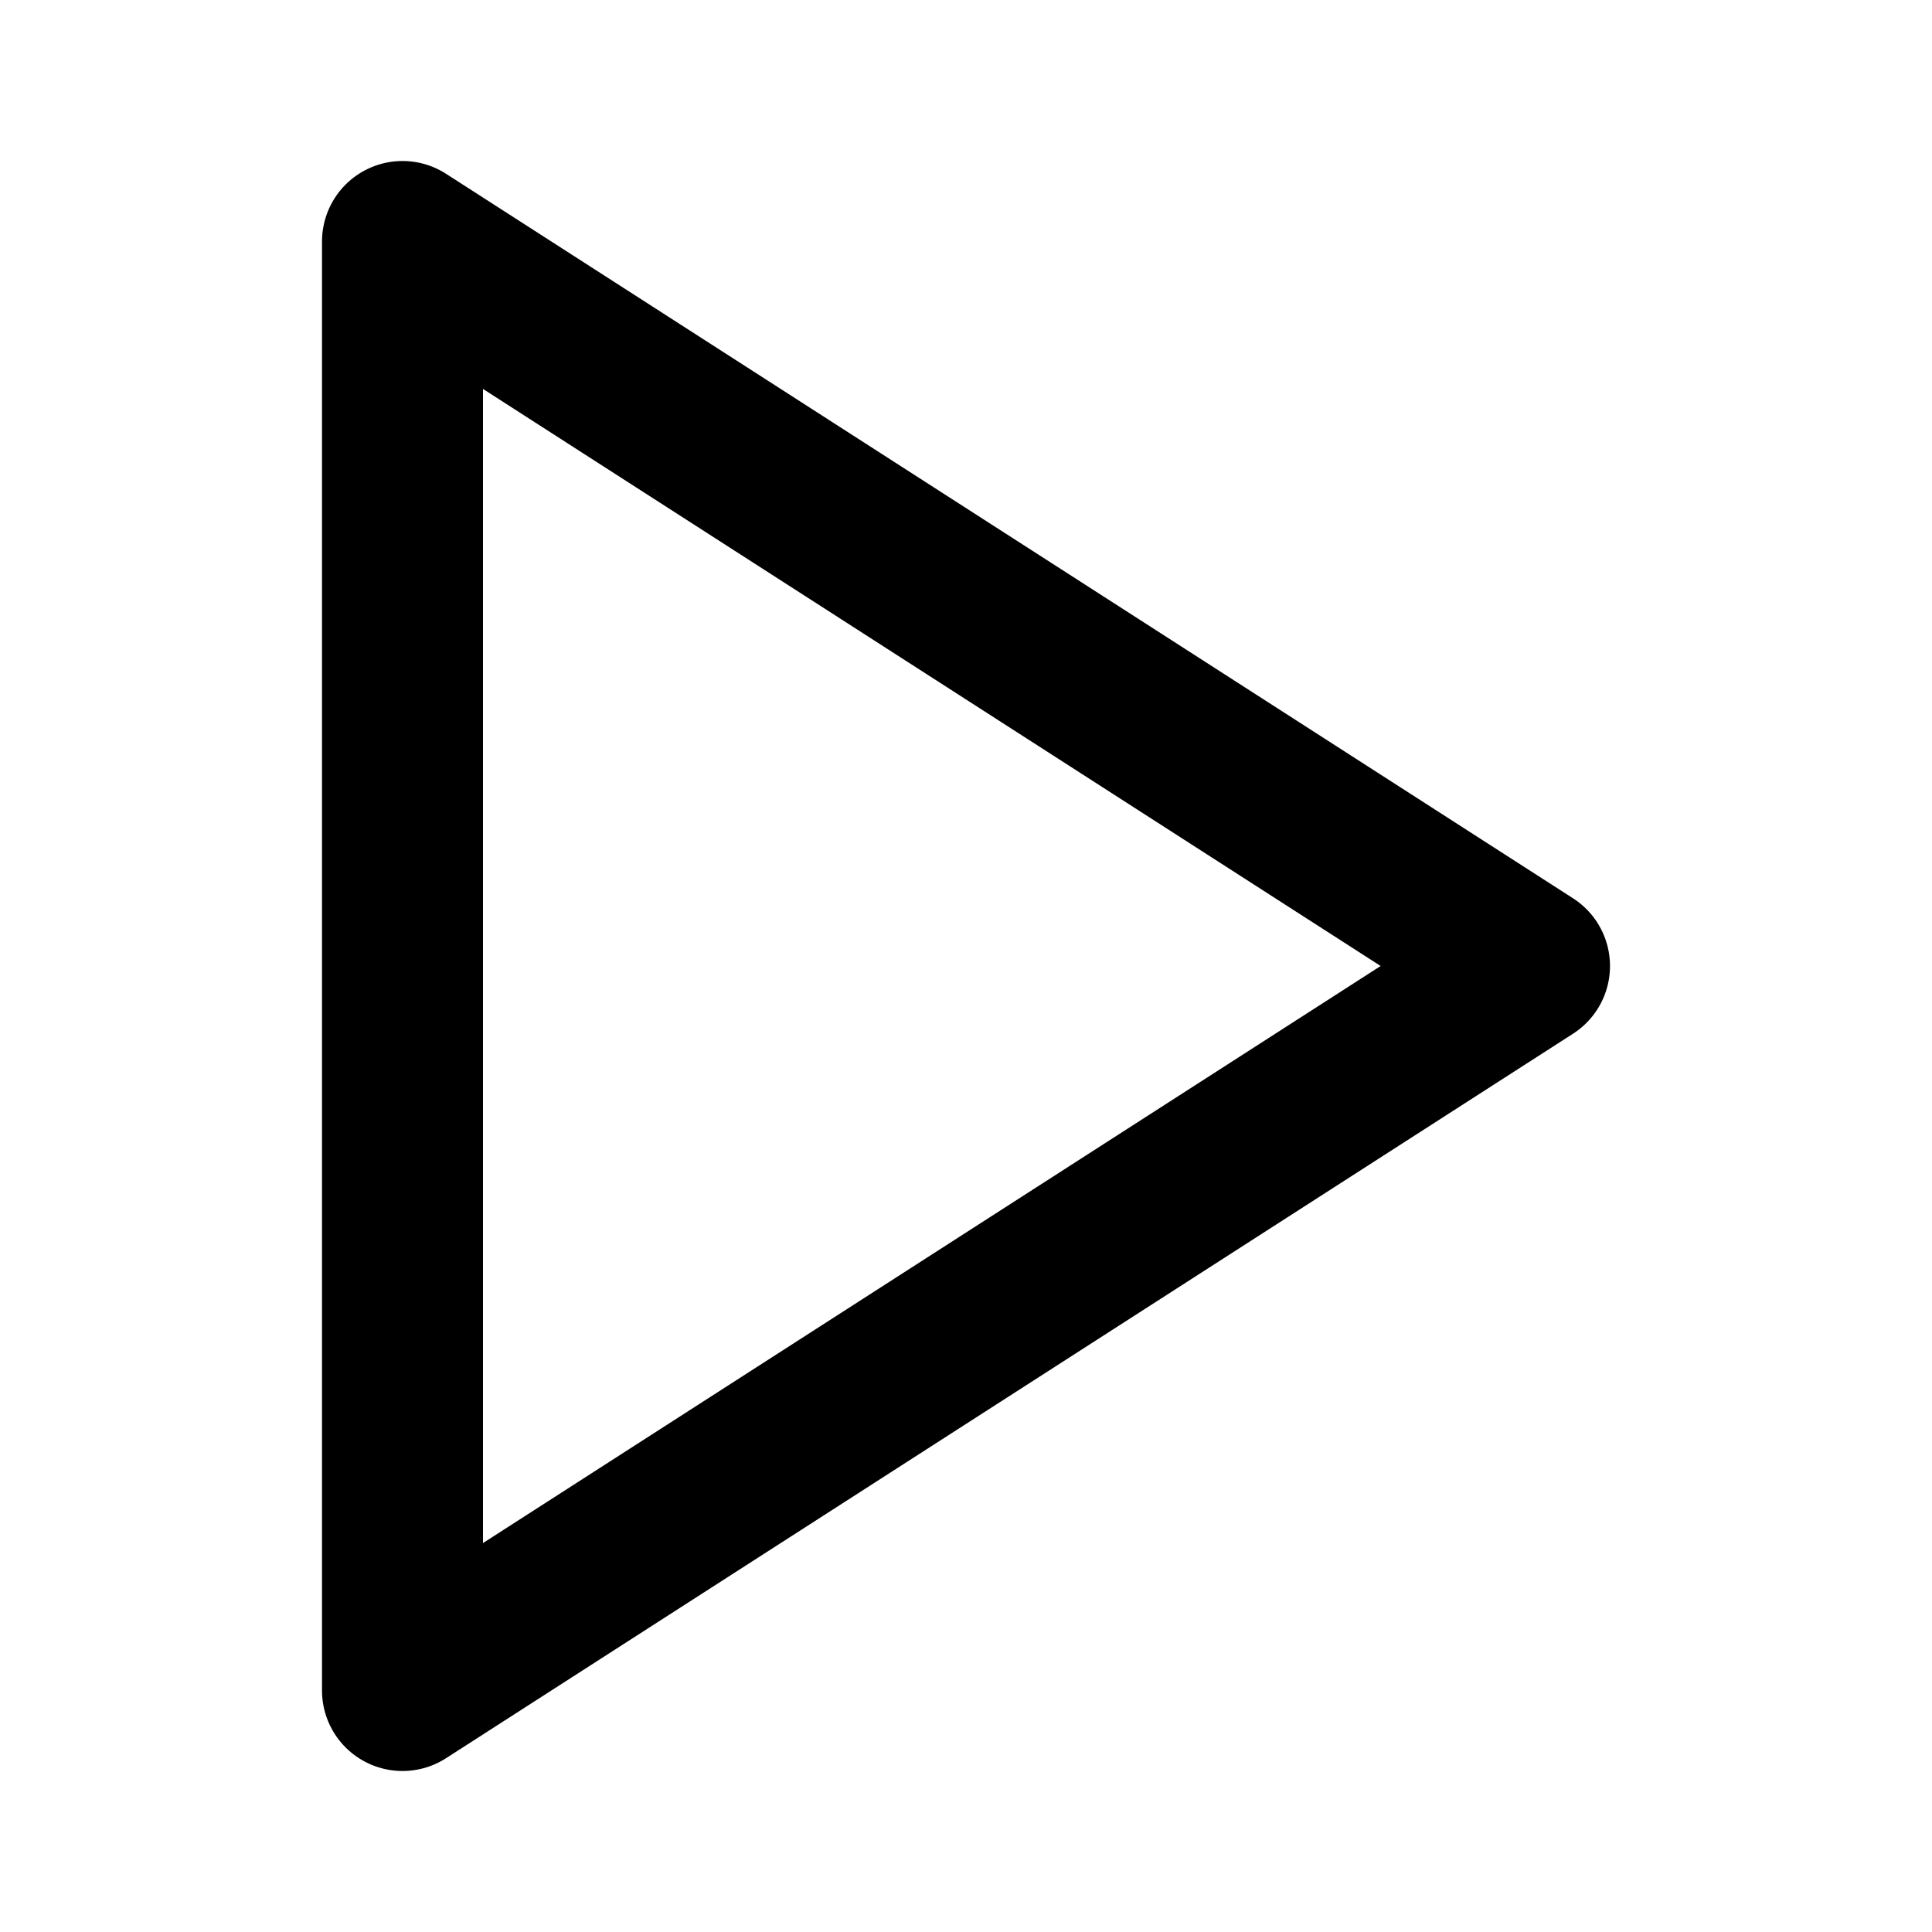
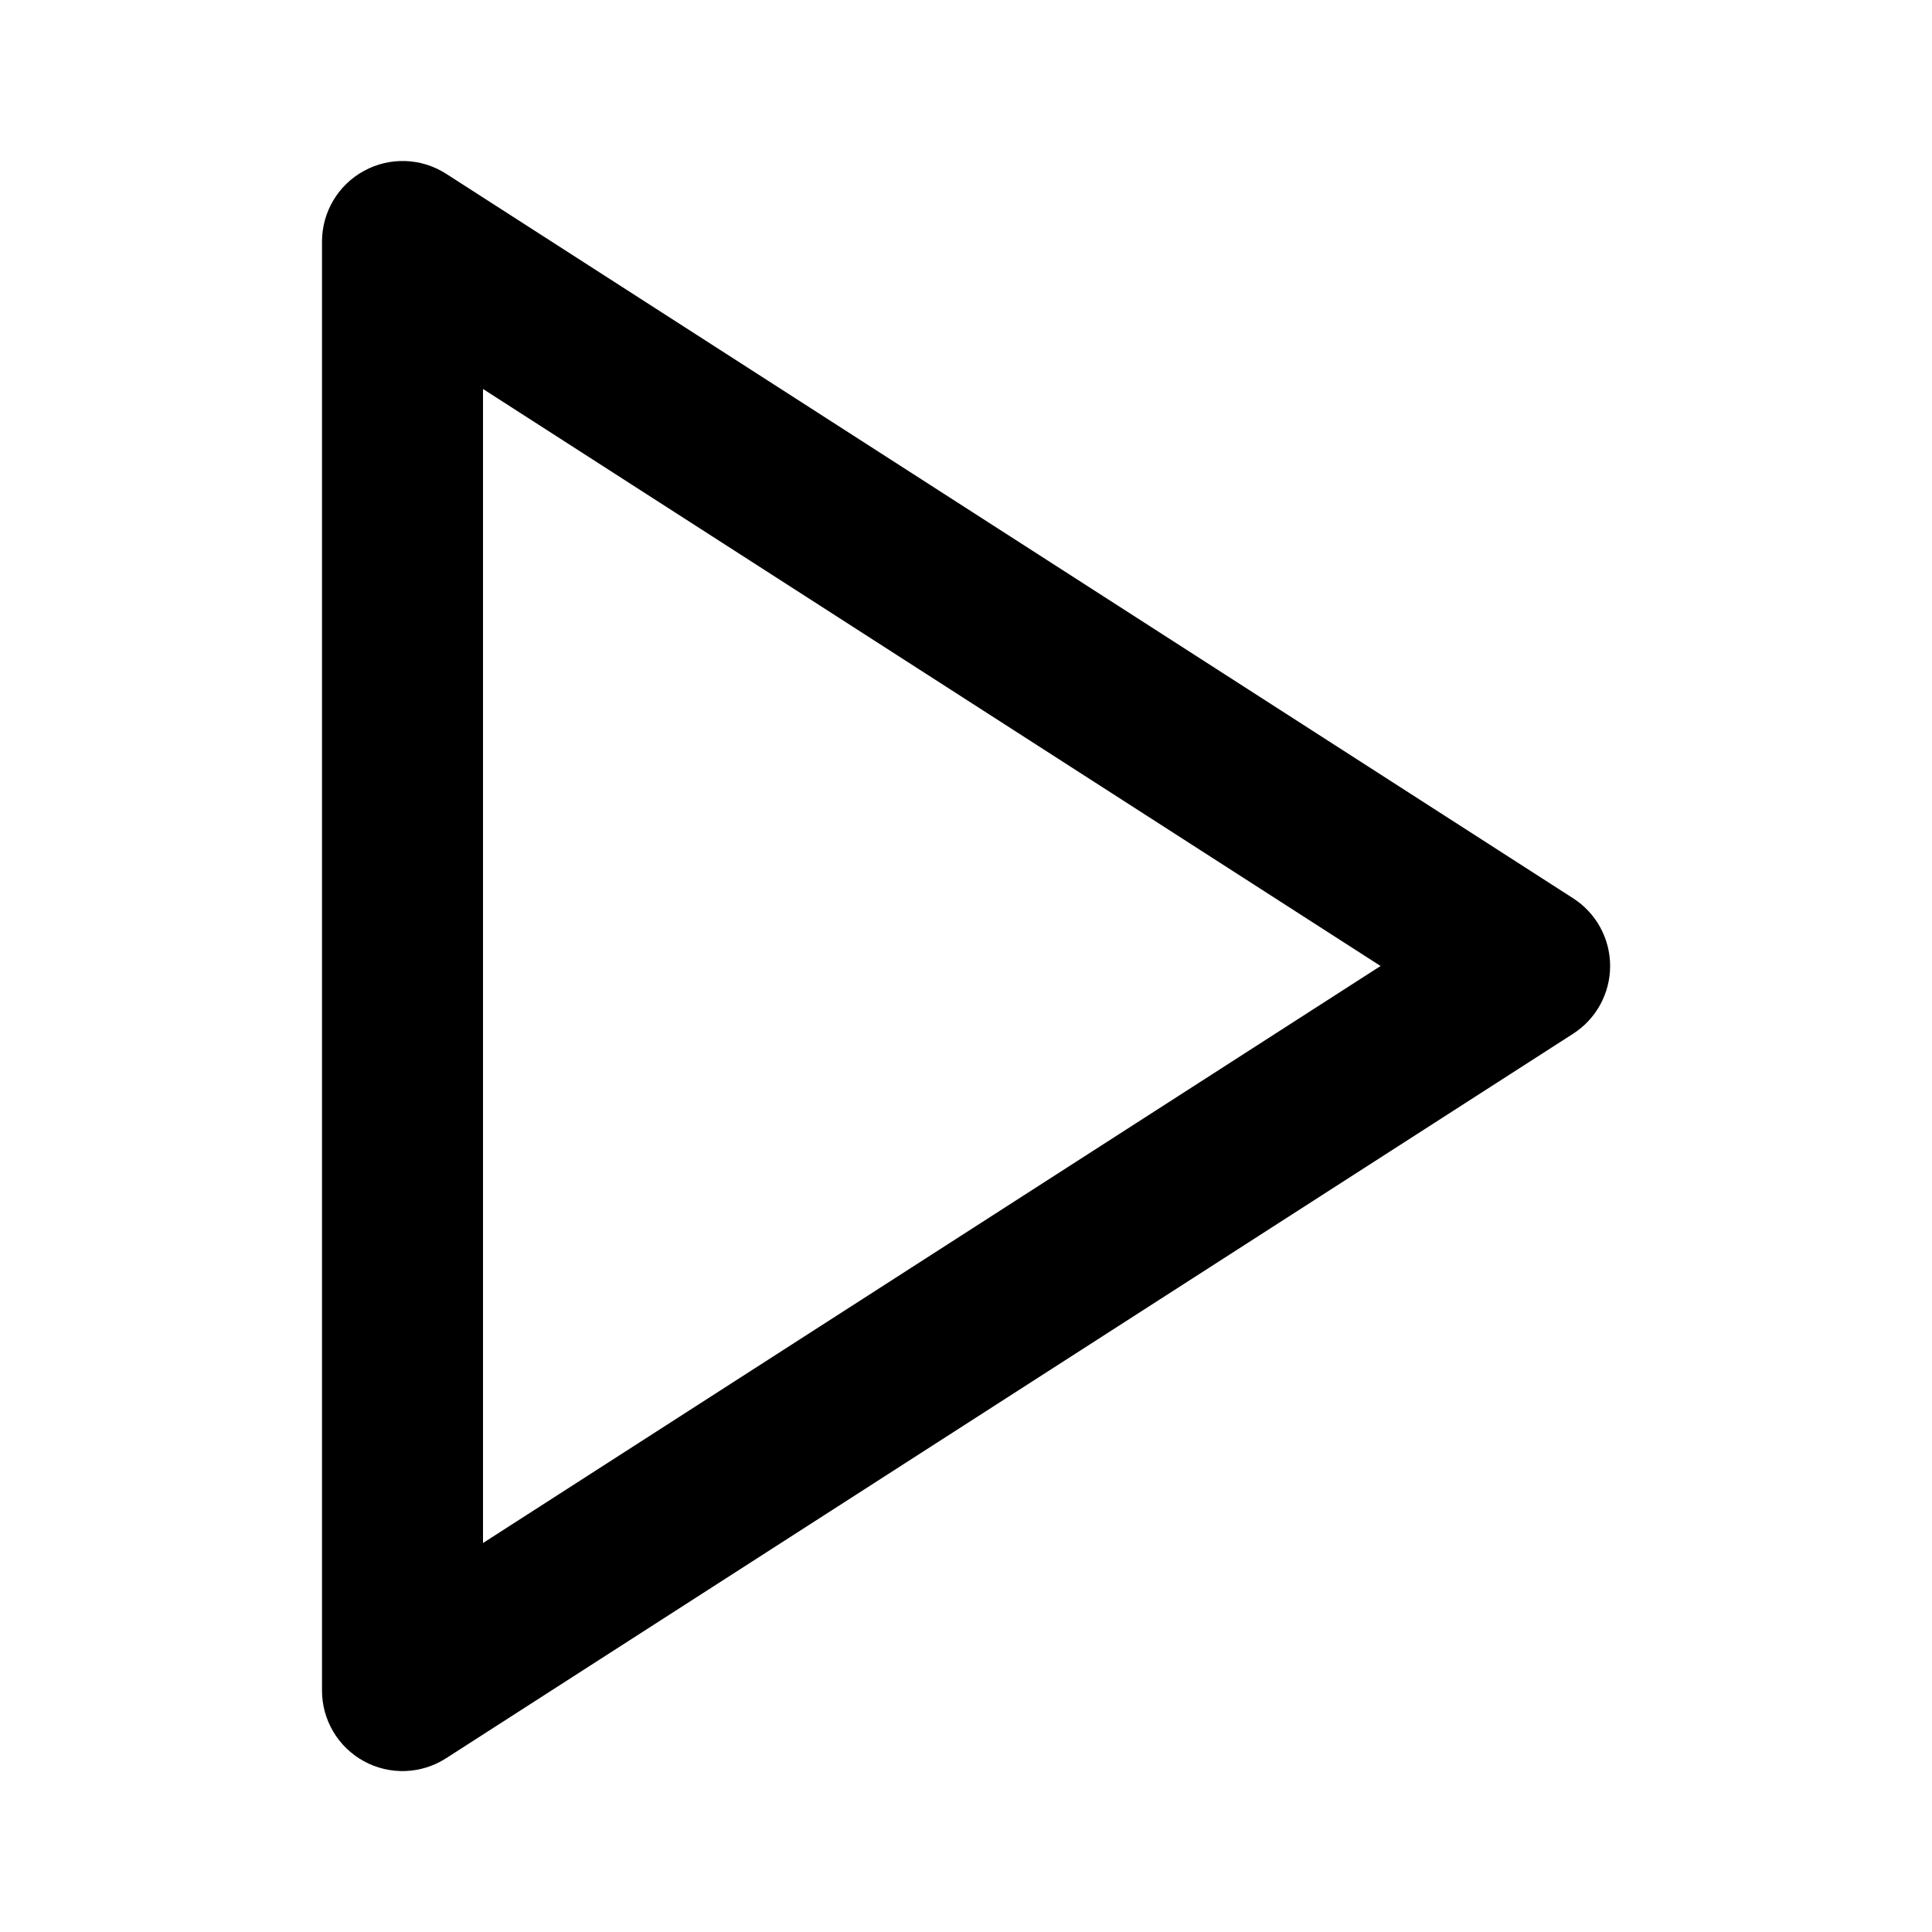
- <svg xmlns="http://www.w3.org/2000/svg" width="32" height="32" viewBox="0 0 24 24" fill="none" stroke="currentColor" stroke-width="2" stroke-linecap="round" stroke-linejoin="round" class="feather feather-play">
-   <polygon points="5 3 19 12 5 21 5 3" />
+ <svg xmlns="http://www.w3.org/2000/svg" width="32" height="32" viewBox="0 0 24 24" fill="none" stroke="currentColor" stroke-width="2" stroke-linecap="round" stroke-linejoin="round" class="feather feather-play" version="1.1" id="svg1">
+   <defs id="defs1" />
+   <path style="baseline-shift:baseline;display:inline;overflow:visible;vector-effect:none;fill:#000000;stroke:none;stroke-linecap:butt;stroke-linejoin:miter;enable-background:accumulate;stop-color:#000000;stop-opacity:1;opacity:1" d="M 4.521,2.123 A 1,1 0 0 0 4,3 v 18 a 1,1 0 0 0 1.541,0.842 l 14,-9 a 1,1 0 0 0 0,-1.684 L 5.541,2.158 A 1,1 0 0 0 4.521,2.123 Z M 6,4.832 17.15,12 6,19.168 Z" id="polygon1" />
</svg>
